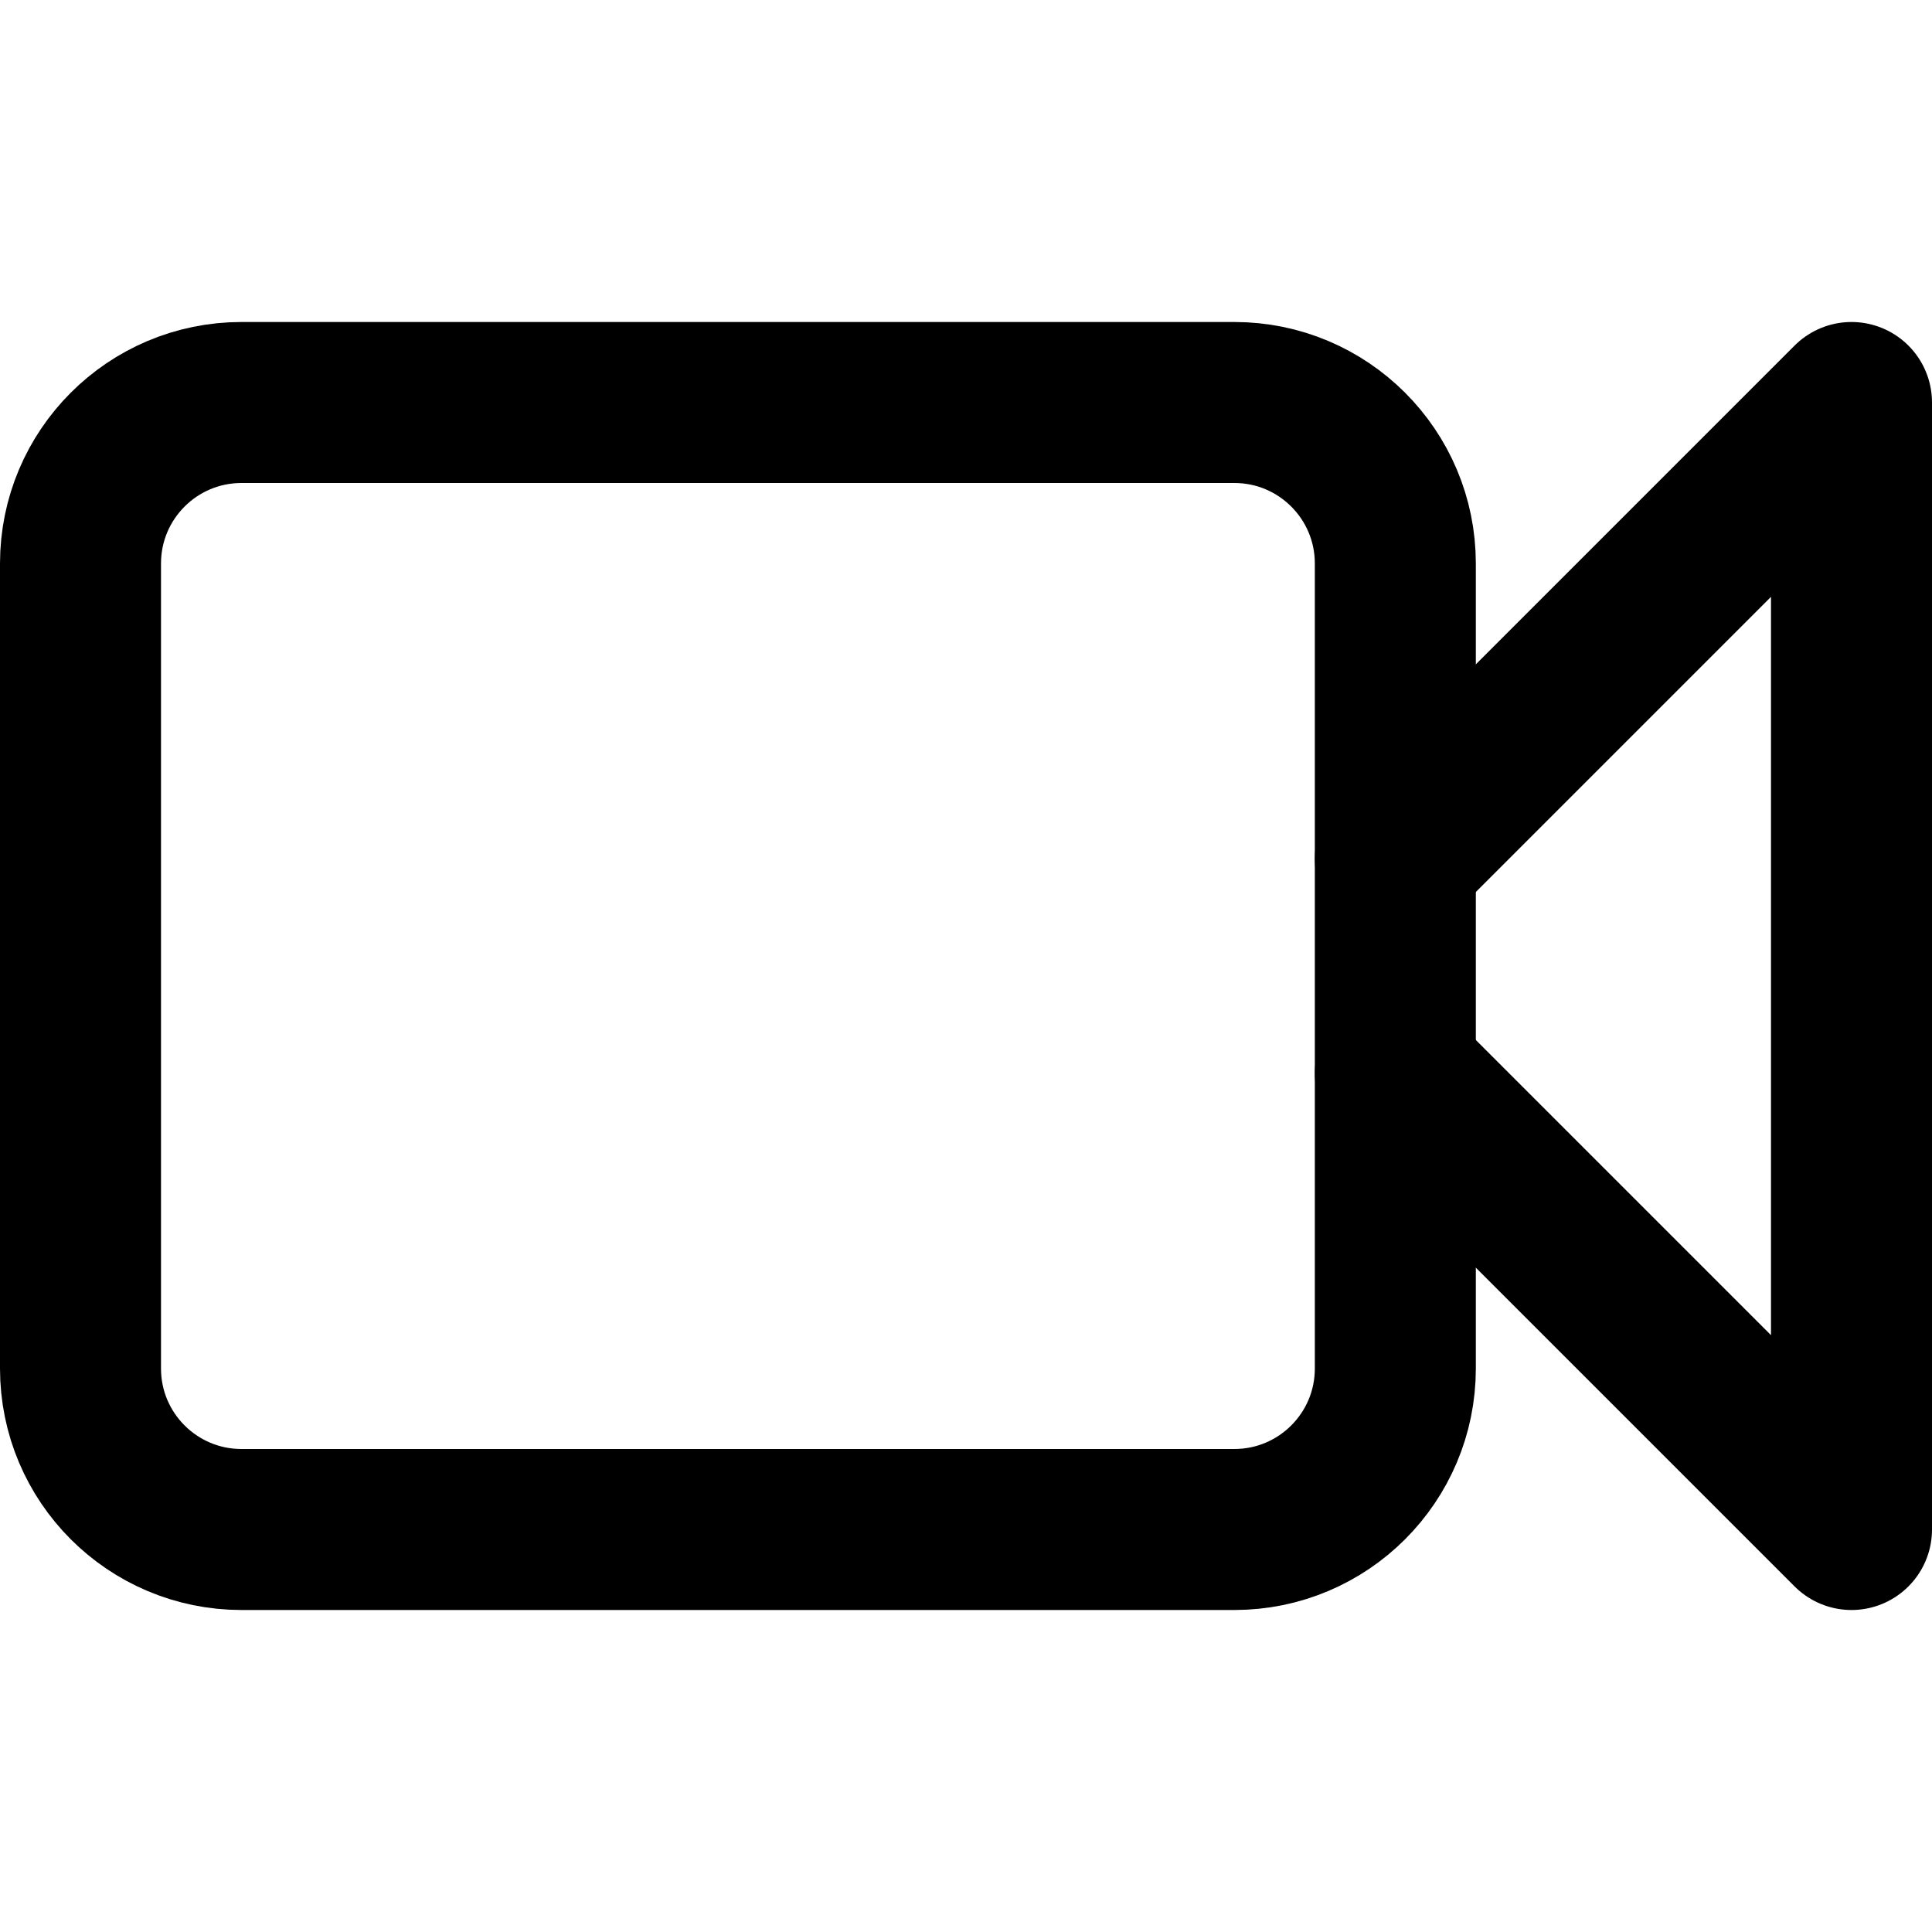
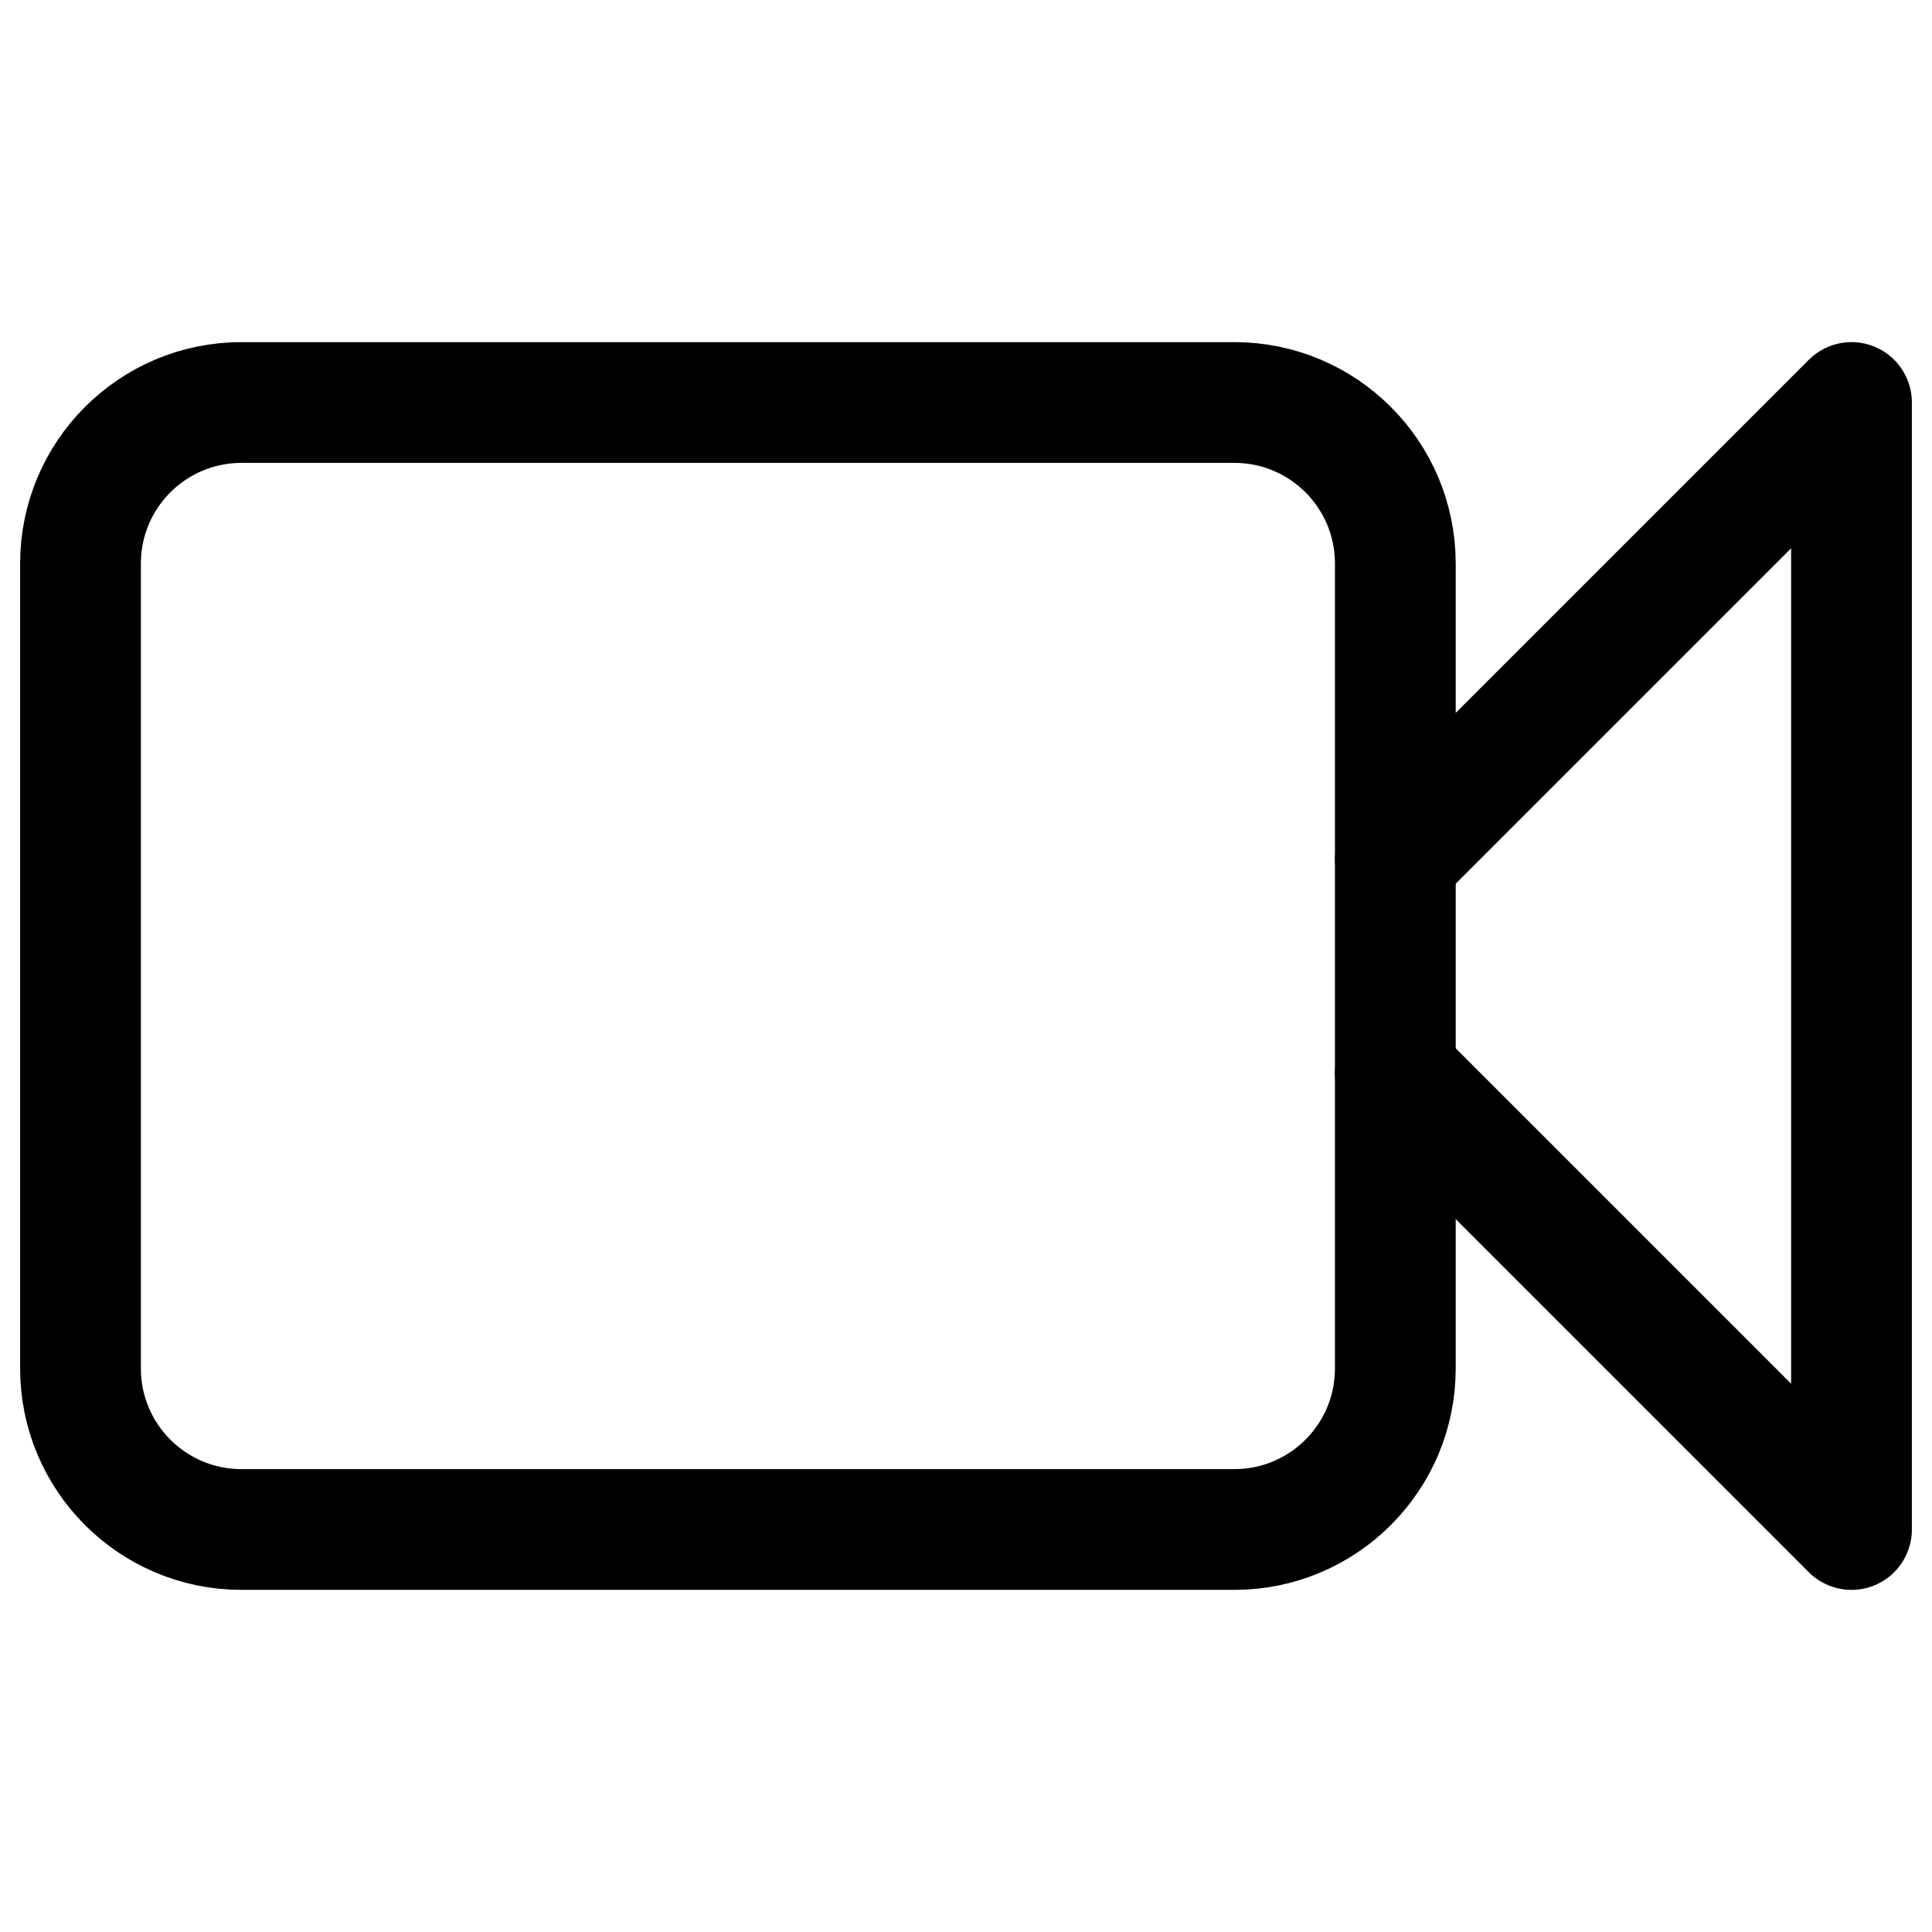
- <svg xmlns="http://www.w3.org/2000/svg" width="100%" height="100%" viewBox="0 -3 18 18" fill="none" stroke="currentColor" stroke-width="1.5" stroke-linecap="round" stroke-linejoin="round" overflow="visible">
+ <svg xmlns="http://www.w3.org/2000/svg" width="100%" height="100%" viewBox="0 -3 18 18" fill="none" stroke="currentColor" stroke-width="1.125" stroke-linecap="round" stroke-linejoin="round">
  <rect x="0.75" y="0.75" width="12.25" height="10.5" rx="1.5" />
  <path d="M13 5L17.25 0.75V11.25L13 7" />
</svg>
